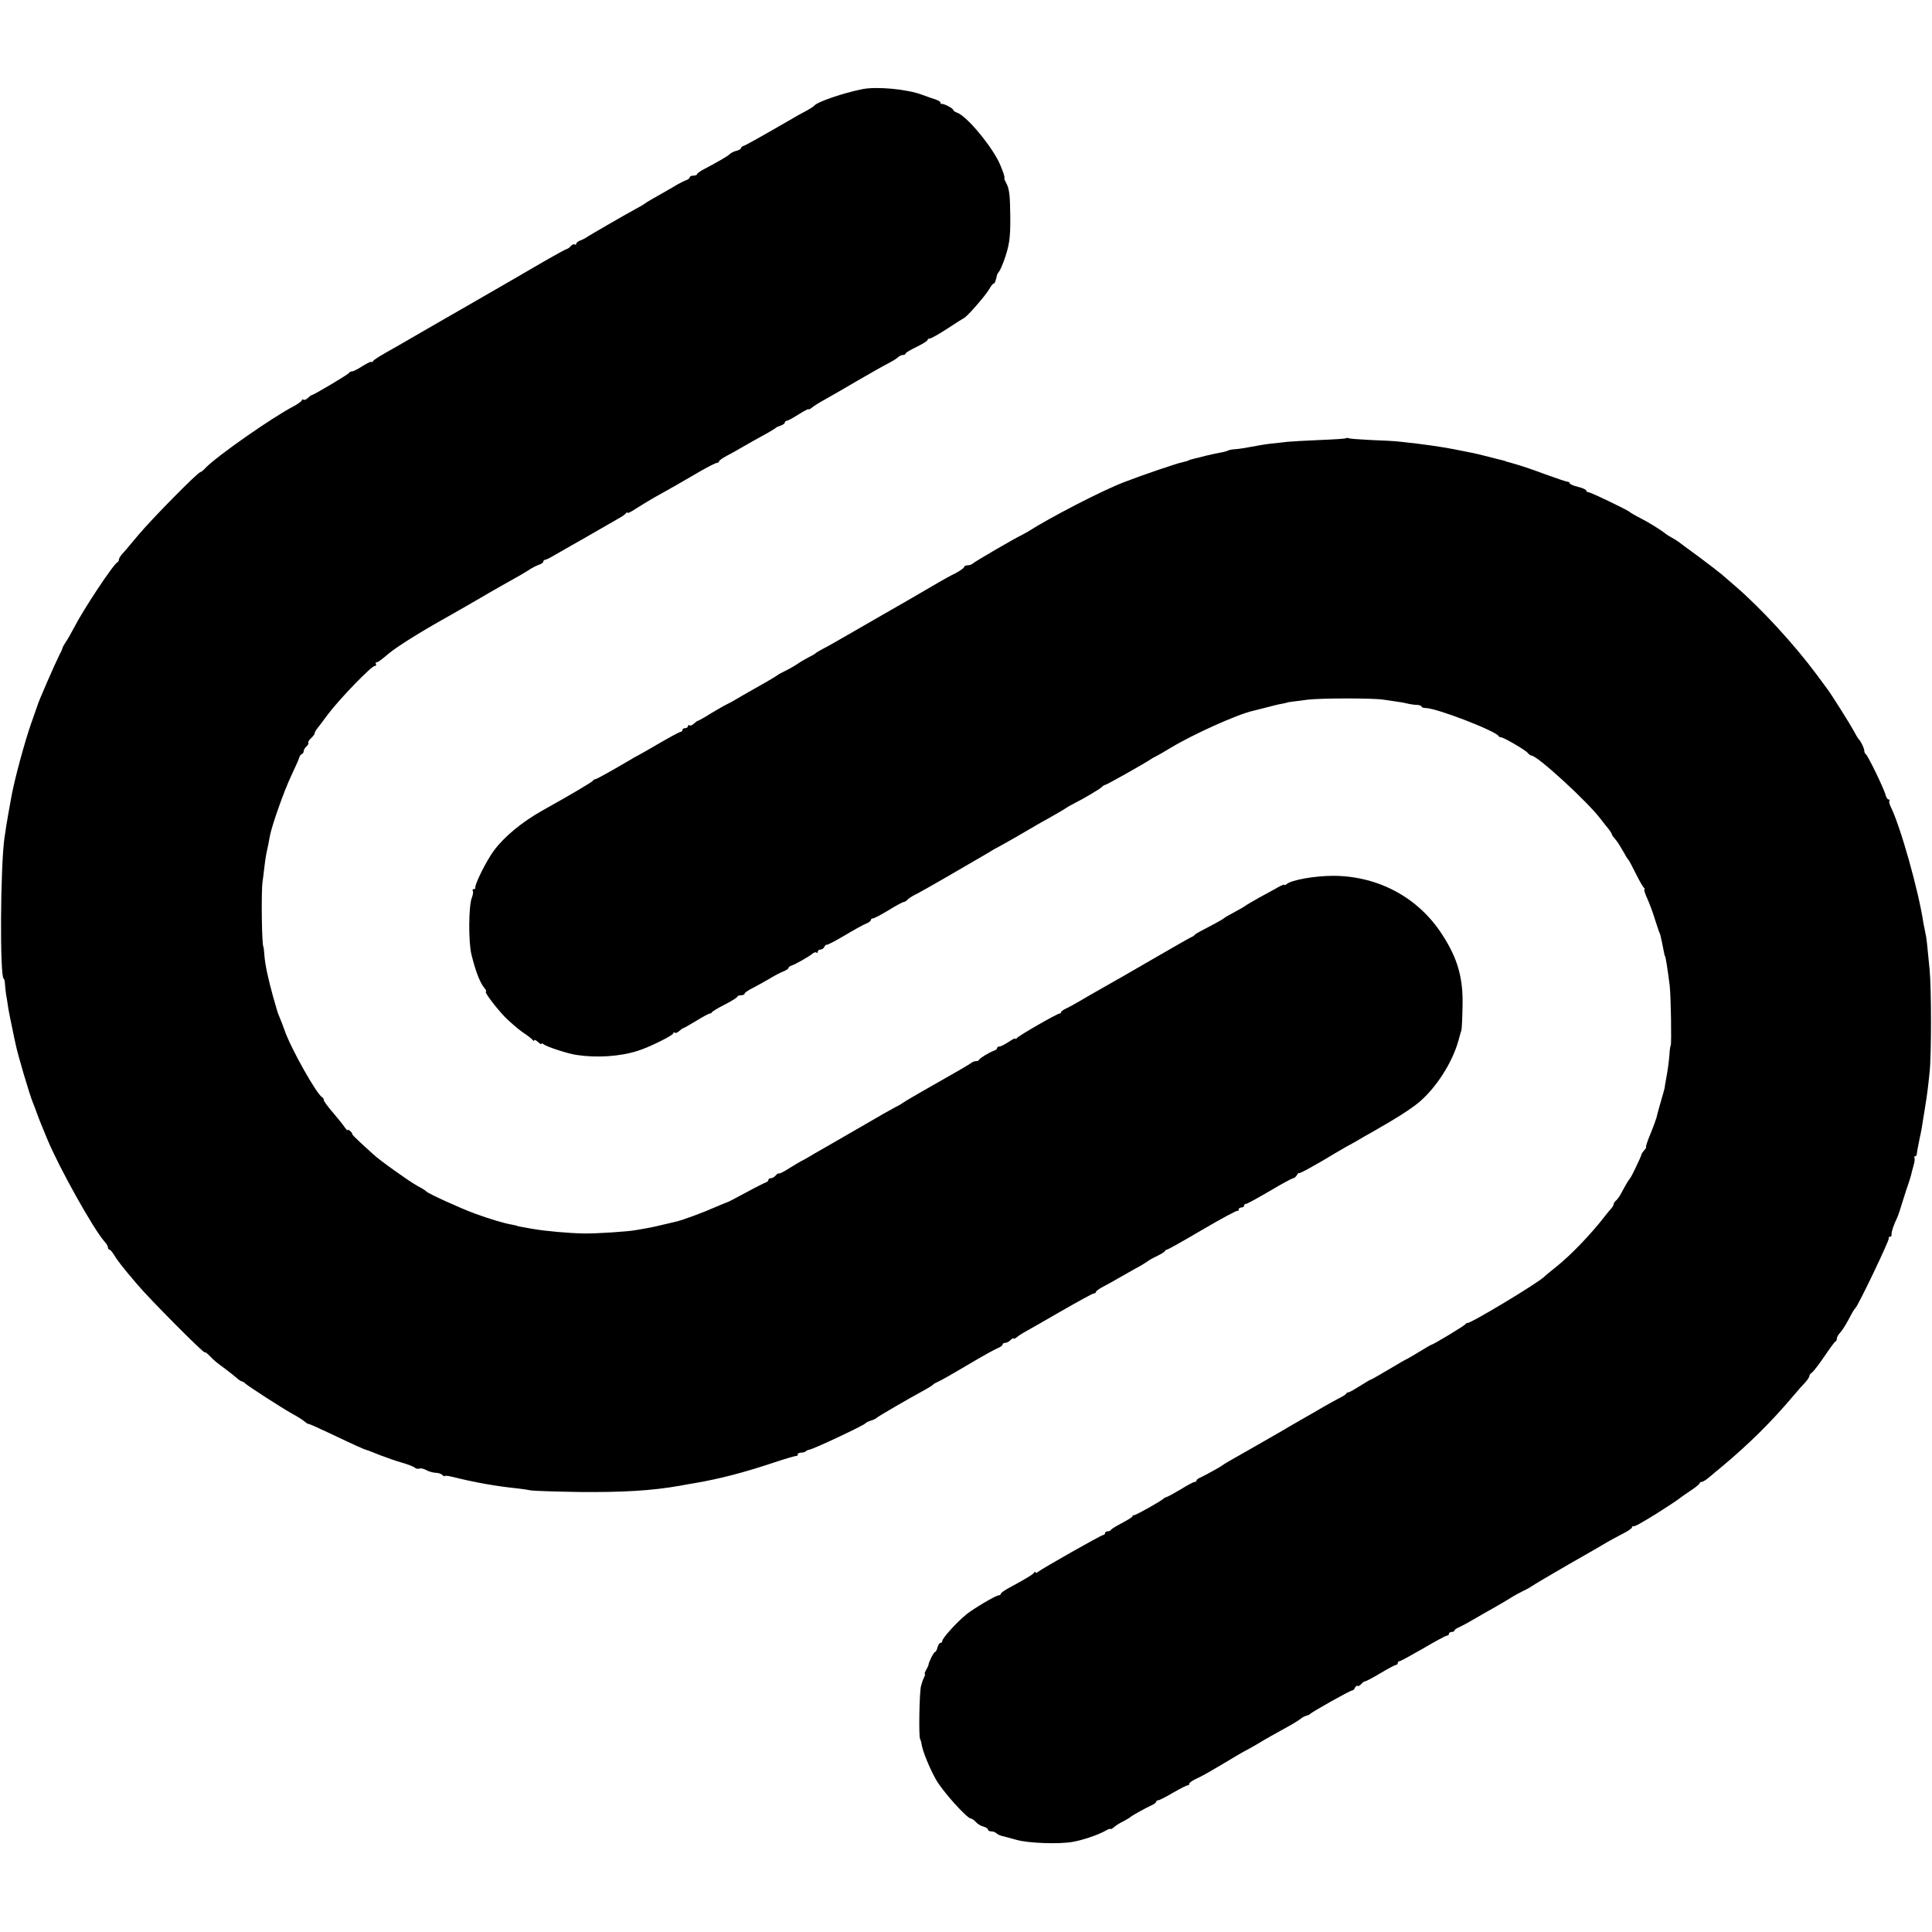
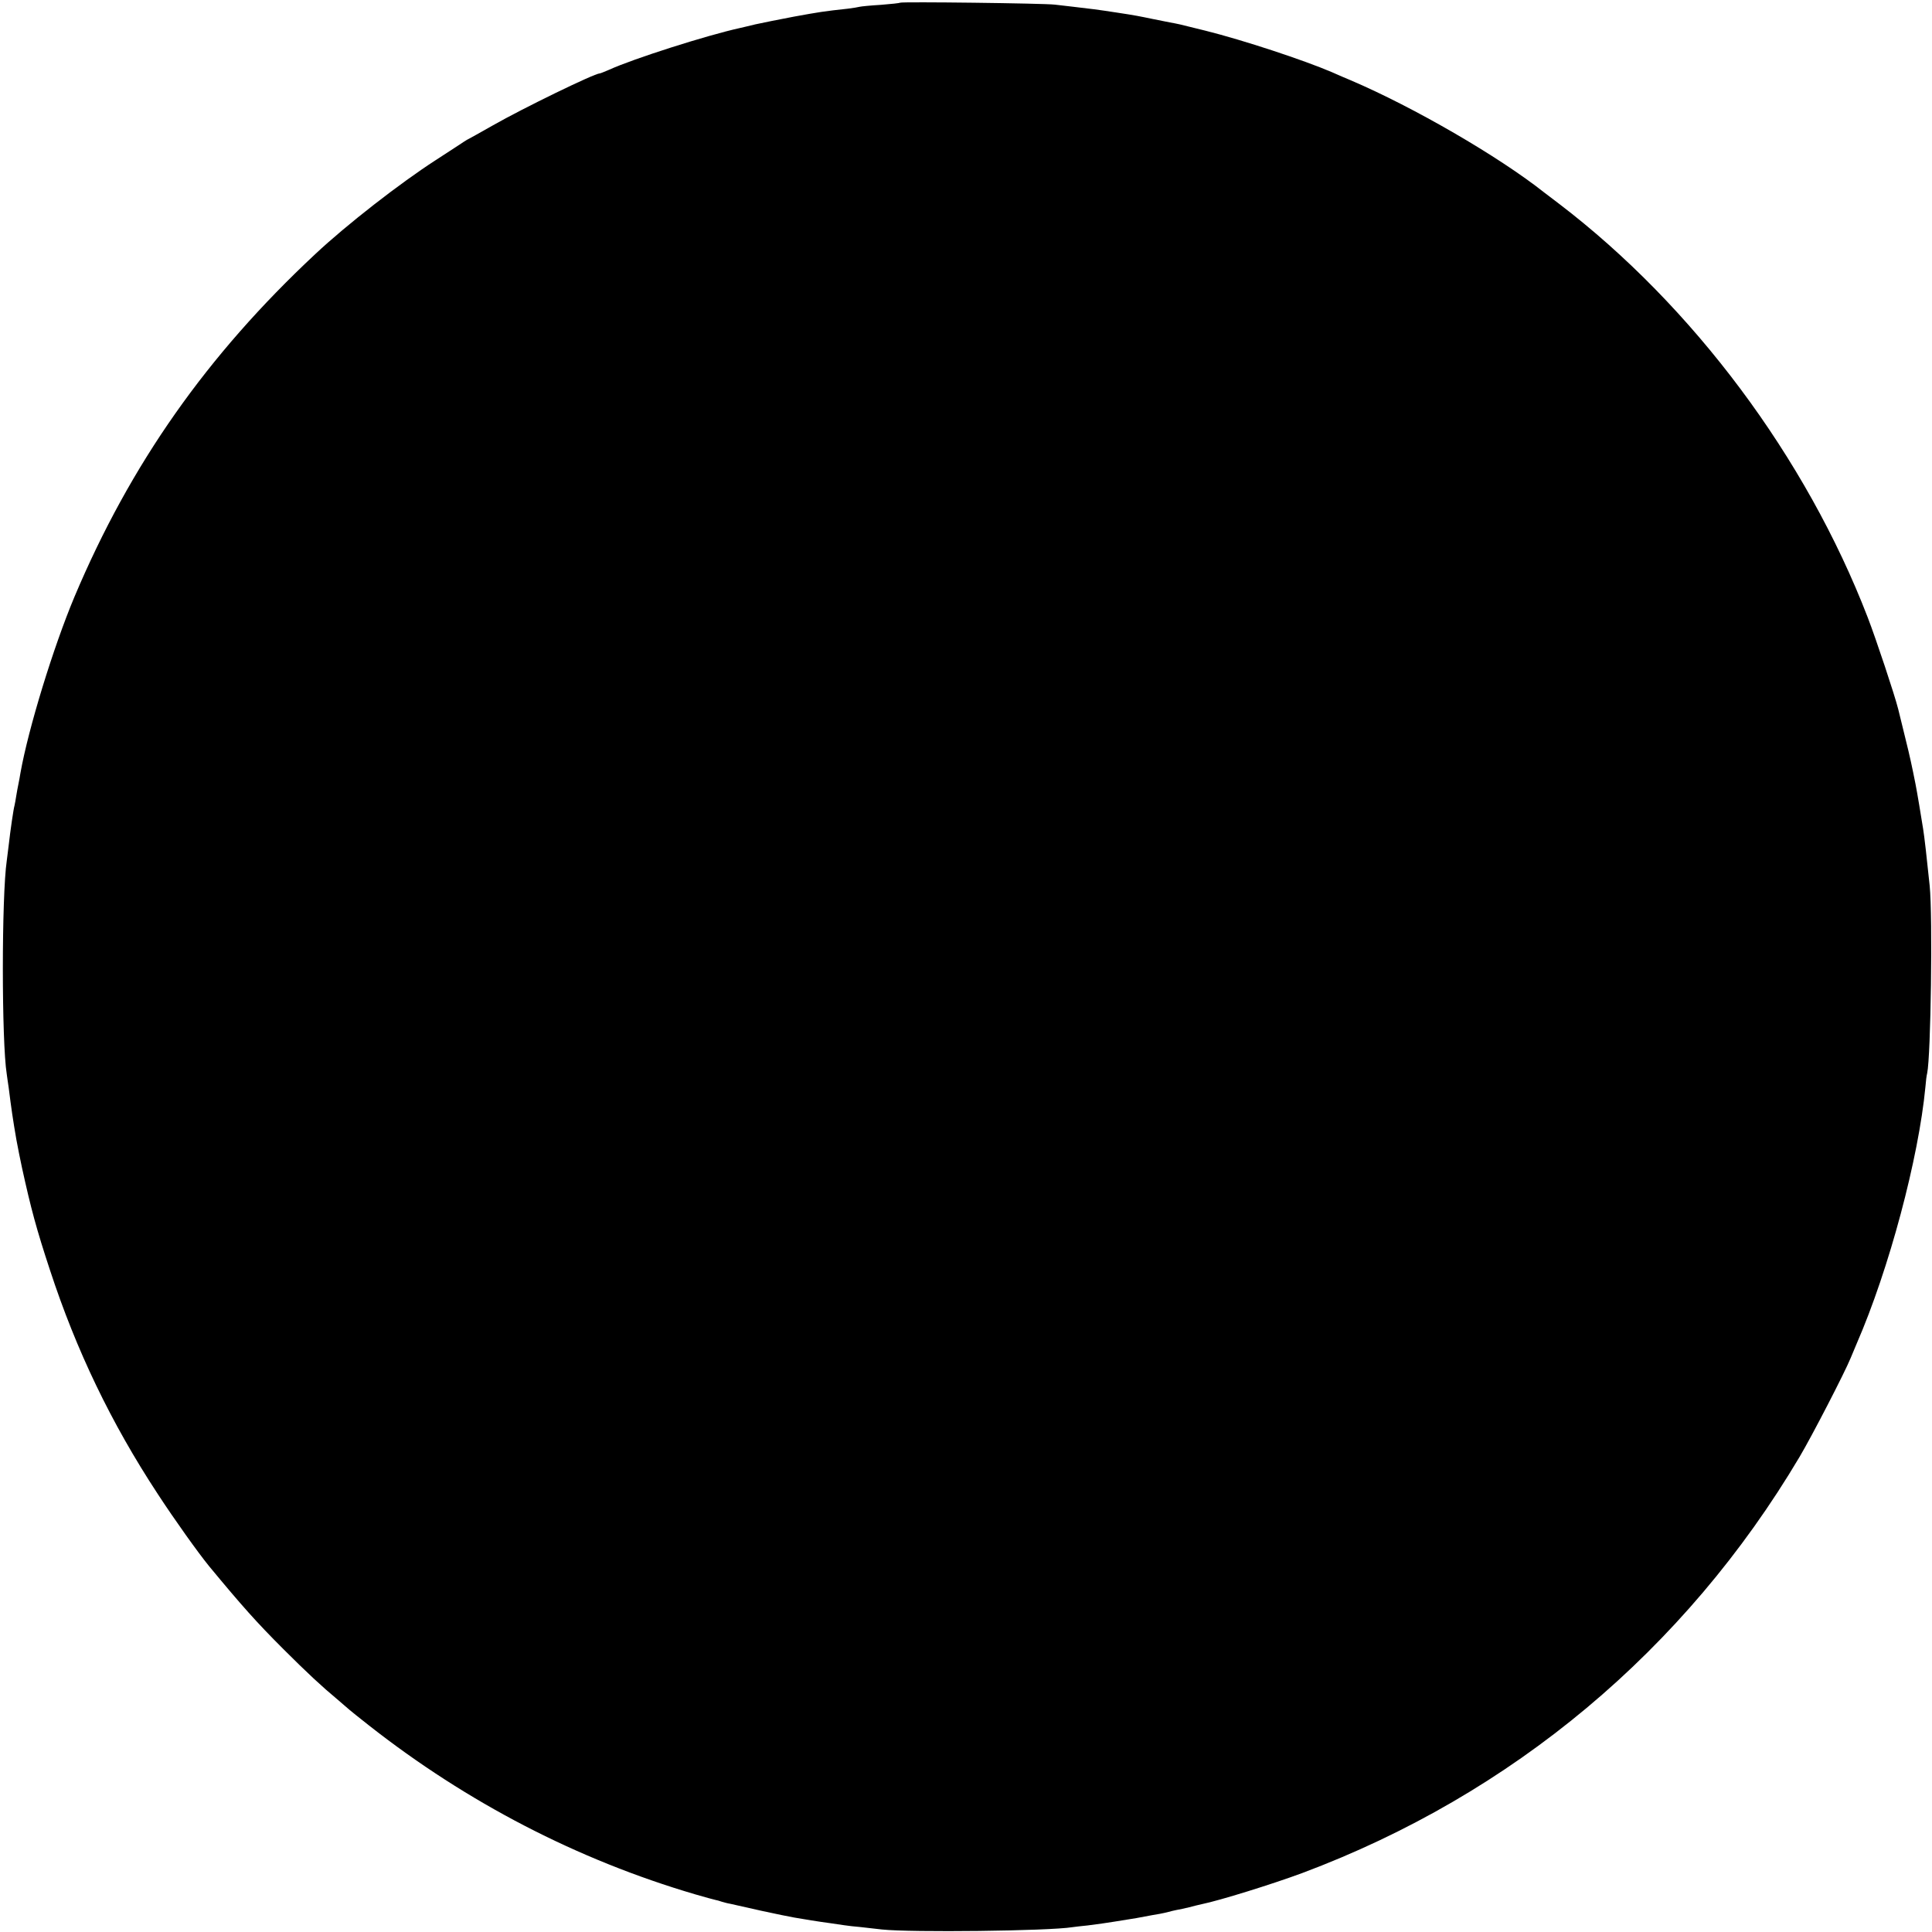
- <svg xmlns="http://www.w3.org/2000/svg" version="1.0" width="1056pt" height="1056pt" viewBox="0 0 1056 1056" preserveAspectRatio="xMidYMid meet">
-   <g transform="translate(0,1056) scale(0.1,-0.1)" fill="#000000" stroke="none">
-     <path d="M4715 10073 c-106 -21 -249 -70 -265 -91 -3 -4 -23 -17 -45 -29 -22 -11 -54 -29 -72 -40 -161 -93 -260 -149 -270 -151 -7 -2 -13 -7 -13 -12 0 -4 -11 -11 -24 -14 -14 -3 -31 -12 -38 -19 -13 -12 -54 -36 -135 -79 -24 -12 -43 -26 -43 -30 0 -4 -9 -8 -20 -8 -11 0 -20 -4 -20 -9 0 -5 -8 -11 -17 -15 -10 -3 -31 -14 -48 -23 -16 -10 -61 -36 -100 -58 -38 -21 -72 -41 -75 -44 -3 -3 -25 -17 -50 -30 -50 -27 -257 -146 -280 -162 -8 -5 -23 -12 -32 -15 -10 -4 -18 -11 -18 -16 0 -5 -4 -7 -9 -4 -5 3 -14 -1 -21 -9 -7 -8 -16 -15 -20 -15 -4 0 -72 -37 -151 -83 -79 -46 -218 -127 -309 -179 -91 -53 -181 -104 -200 -115 -19 -11 -80 -46 -135 -78 -55 -32 -116 -67 -135 -78 -93 -52 -126 -72 -132 -82 -4 -5 -8 -7 -8 -3 0 4 -21 -6 -47 -22 -26 -17 -52 -30 -59 -30 -7 0 -14 -4 -16 -8 -3 -8 -195 -122 -205 -122 -3 0 -11 -7 -20 -15 -8 -8 -19 -13 -24 -10 -5 4 -9 2 -9 -3 0 -4 -19 -18 -42 -31 -120 -62 -424 -275 -484 -338 -12 -13 -24 -23 -28 -23 -14 0 -269 -259 -343 -348 -43 -52 -84 -100 -91 -107 -6 -8 -12 -18 -12 -23 0 -6 -3 -12 -7 -14 -22 -9 -189 -262 -239 -360 -15 -29 -35 -64 -45 -78 -9 -14 -17 -28 -18 -33 0 -4 -7 -20 -16 -36 -25 -50 -116 -258 -120 -276 -2 -5 -17 -50 -35 -100 -35 -100 -87 -292 -106 -390 -10 -54 -25 -139 -30 -170 -2 -16 -6 -43 -9 -60 -23 -152 -27 -775 -4 -775 3 0 6 -17 7 -39 2 -21 5 -49 8 -62 2 -13 7 -42 10 -64 4 -22 13 -69 21 -105 7 -36 16 -76 19 -90 11 -55 76 -274 93 -315 5 -11 14 -36 21 -55 7 -19 16 -44 21 -55 4 -11 22 -54 39 -95 65 -156 252 -490 311 -556 11 -11 19 -26 19 -32 0 -7 4 -12 8 -12 4 0 15 -12 24 -27 20 -33 42 -62 127 -162 68 -81 371 -386 371 -373 0 4 11 -4 25 -18 27 -28 33 -33 90 -75 22 -17 49 -38 59 -47 11 -10 23 -18 27 -18 4 0 14 -6 21 -13 18 -16 191 -128 253 -163 28 -15 58 -34 69 -43 10 -9 20 -15 22 -14 2 2 54 -22 116 -51 141 -67 190 -89 203 -92 6 -1 38 -14 73 -28 34 -13 88 -32 120 -41 31 -9 63 -21 69 -27 7 -6 19 -8 26 -5 7 3 24 -1 38 -9 13 -7 35 -13 49 -14 15 0 31 -5 38 -12 7 -7 12 -9 12 -6 0 3 17 2 38 -3 126 -32 248 -53 357 -64 28 -3 61 -8 75 -11 14 -3 135 -7 270 -9 235 -2 392 7 545 34 33 6 71 13 85 15 134 23 269 58 430 112 63 21 118 37 123 36 4 -1 7 2 7 8 0 5 8 10 18 10 10 0 22 3 26 7 3 4 12 8 19 9 23 3 299 133 307 144 3 4 16 11 30 15 14 4 27 11 30 14 4 6 174 105 268 156 20 11 39 23 42 27 3 4 17 11 30 17 14 6 86 47 160 91 74 44 147 85 163 91 15 6 27 15 27 20 0 5 6 9 14 9 8 0 22 7 30 16 9 8 16 12 16 8 0 -4 8 -1 18 7 9 8 26 19 37 25 11 6 99 56 196 112 97 56 181 102 187 102 7 0 12 4 12 8 0 5 19 19 43 31 23 12 59 32 79 44 21 12 61 35 90 51 29 15 60 34 68 40 8 7 33 21 55 31 22 11 42 23 43 28 2 4 7 7 11 7 5 0 92 49 194 109 102 60 188 106 191 103 4 -3 6 0 6 6 0 7 7 12 15 12 8 0 15 5 15 10 0 6 5 10 11 10 6 0 64 32 129 70 65 39 123 70 129 70 5 0 15 8 20 18 6 9 11 14 11 10 0 -6 96 47 205 113 17 10 41 24 55 32 14 7 42 23 63 35 20 12 54 32 75 43 132 75 214 127 259 165 95 81 180 215 214 334 7 25 14 52 17 60 2 8 5 66 6 129 4 155 -26 261 -110 391 -130 203 -348 321 -594 323 -103 0 -228 -22 -257 -45 -7 -6 -13 -8 -13 -4 0 3 -16 -3 -35 -14 -19 -11 -65 -36 -102 -56 -37 -21 -70 -40 -73 -43 -3 -3 -30 -19 -60 -35 -30 -16 -57 -31 -60 -35 -5 -5 -46 -28 -125 -69 -16 -8 -32 -18 -35 -22 -3 -4 -10 -9 -16 -11 -6 -2 -92 -51 -192 -109 -207 -120 -192 -111 -296 -170 -44 -25 -100 -57 -125 -72 -25 -15 -58 -33 -73 -40 -16 -7 -28 -16 -28 -20 0 -4 -4 -8 -9 -8 -13 0 -225 -122 -233 -134 -4 -6 -8 -7 -8 -3 0 4 -17 -4 -37 -18 -21 -14 -43 -25 -50 -25 -7 0 -13 -4 -13 -9 0 -5 -8 -11 -17 -14 -24 -8 -77 -40 -81 -49 -2 -5 -10 -8 -18 -8 -8 0 -20 -5 -27 -11 -7 -6 -91 -55 -187 -109 -96 -54 -179 -103 -185 -108 -5 -4 -23 -15 -40 -23 -16 -9 -46 -25 -65 -36 -37 -22 -178 -103 -315 -182 -44 -25 -89 -51 -100 -58 -11 -7 -27 -15 -35 -19 -8 -4 -38 -22 -67 -40 -28 -18 -53 -31 -56 -28 -2 2 -10 -2 -17 -11 -7 -8 -19 -15 -26 -15 -8 0 -14 -4 -14 -9 0 -5 -6 -11 -12 -13 -7 -2 -57 -27 -110 -56 -54 -29 -101 -54 -105 -54 -4 -1 -35 -14 -68 -28 -55 -25 -169 -67 -205 -76 -103 -25 -140 -33 -170 -38 -19 -3 -45 -8 -57 -10 -35 -7 -211 -19 -278 -18 -82 1 -216 13 -290 26 -16 3 -41 8 -55 10 -14 3 -25 5 -25 6 0 1 -11 3 -25 6 -40 6 -129 33 -205 61 -79 29 -257 110 -265 121 -3 4 -25 18 -50 31 -42 23 -207 140 -240 172 -9 8 -39 35 -67 61 -28 26 -50 48 -48 50 2 2 -3 9 -11 16 -8 7 -14 9 -14 5 0 -4 -8 4 -17 17 -9 14 -39 50 -65 81 -26 30 -48 60 -48 66 0 6 -4 13 -8 15 -28 11 -174 270 -207 368 -6 17 -18 49 -27 70 -6 14 -12 30 -13 35 -2 6 -12 42 -23 80 -26 94 -43 171 -47 225 -2 25 -4 45 -5 45 -9 0 -13 300 -5 355 3 19 7 55 10 80 3 25 7 56 10 70 8 36 15 71 20 100 11 59 78 248 116 328 23 48 43 94 45 102 2 8 8 16 13 18 6 2 11 9 11 17 0 7 7 18 15 25 8 7 13 16 10 20 -2 4 4 15 15 25 11 10 20 22 20 27 0 5 5 14 10 21 6 7 34 44 62 82 63 84 238 265 256 265 7 0 10 5 7 10 -3 6 -2 10 3 10 8 0 18 7 67 48 47 39 170 116 320 200 36 20 180 103 195 112 24 15 143 82 175 100 17 9 48 27 70 41 22 15 50 29 63 33 12 4 22 12 22 17 0 5 4 9 9 9 5 0 30 12 56 28 26 15 64 36 84 48 20 11 53 30 74 42 57 33 130 75 198 114 13 7 27 18 31 23 4 6 8 6 8 2 0 -4 19 5 43 21 23 15 69 43 102 62 90 50 127 71 261 149 39 22 76 41 83 41 6 0 11 4 11 8 0 5 19 18 43 31 23 12 56 30 72 40 39 23 111 63 155 87 19 11 37 22 40 25 3 4 15 9 28 13 12 4 22 12 22 17 0 5 5 9 10 9 6 0 35 16 65 35 30 19 55 32 55 28 0 -3 8 1 18 9 9 8 42 29 72 45 30 17 111 63 180 104 69 40 143 82 165 93 22 11 46 26 53 33 7 7 20 13 28 13 8 0 14 3 14 8 0 4 27 20 60 36 33 16 60 33 60 38 0 4 6 8 13 8 7 0 51 25 97 55 46 30 85 55 86 55 12 0 115 117 140 158 10 18 21 32 25 32 6 0 11 12 19 48 1 4 6 12 11 18 5 6 16 31 25 55 31 86 37 126 36 244 -1 118 -5 154 -23 186 -7 13 -11 24 -10 24 8 0 -16 66 -37 105 -58 105 -176 241 -223 255 -10 4 -19 10 -19 14 0 9 -51 35 -62 33 -5 -1 -8 2 -8 7 0 7 -15 15 -50 25 -3 1 -25 9 -50 18 -82 31 -246 46 -325 31z" />
-     <path d="M7358 8165 c-3 -3 -67 -7 -144 -10 -76 -3 -157 -8 -179 -10 -22 -3 -62 -7 -90 -10 -27 -3 -75 -11 -105 -17 -30 -6 -69 -12 -86 -13 -17 -1 -35 -4 -40 -7 -5 -3 -25 -9 -44 -12 -19 -3 -53 -11 -75 -16 -22 -6 -51 -13 -64 -16 -14 -3 -28 -7 -33 -10 -5 -3 -19 -7 -33 -10 -28 -5 -217 -69 -320 -109 -119 -45 -407 -194 -530 -273 -11 -6 -27 -15 -35 -19 -26 -11 -255 -144 -264 -154 -6 -5 -18 -9 -28 -9 -10 0 -18 -4 -18 -9 0 -5 -21 -20 -47 -34 -27 -13 -62 -33 -80 -43 -81 -48 -291 -169 -318 -184 -16 -9 -91 -52 -165 -95 -74 -43 -148 -85 -165 -93 -16 -9 -32 -18 -35 -21 -3 -3 -18 -13 -35 -21 -16 -8 -46 -25 -65 -38 -19 -13 -51 -31 -70 -40 -19 -9 -37 -19 -40 -22 -3 -3 -52 -33 -110 -65 -58 -33 -114 -65 -125 -72 -11 -7 -29 -16 -41 -22 -11 -5 -51 -28 -88 -50 -36 -23 -69 -41 -72 -41 -3 0 -12 -7 -21 -15 -8 -8 -19 -13 -24 -10 -5 4 -9 1 -9 -4 0 -6 -7 -11 -15 -11 -8 0 -15 -4 -15 -10 0 -5 -4 -10 -9 -10 -6 0 -58 -28 -118 -63 -59 -35 -115 -66 -123 -70 -8 -4 -24 -13 -35 -20 -86 -51 -186 -107 -191 -106 -4 0 -10 -3 -13 -8 -5 -8 -120 -76 -276 -163 -112 -63 -208 -142 -266 -220 -40 -54 -105 -184 -101 -202 1 -5 -3 -8 -9 -8 -5 0 -8 -4 -5 -9 4 -5 1 -22 -5 -38 -18 -43 -19 -245 -2 -311 23 -93 47 -155 72 -184 8 -10 11 -18 7 -18 -11 0 48 -79 101 -136 27 -27 71 -66 98 -85 28 -18 53 -38 57 -44 4 -5 8 -6 8 -1 0 5 9 1 20 -9 11 -10 20 -15 20 -10 0 4 6 2 13 -4 17 -13 130 -50 177 -57 110 -17 238 -9 335 22 64 20 195 85 195 96 0 5 4 7 9 3 5 -3 16 2 24 10 9 8 18 15 21 15 3 0 35 18 71 40 36 22 69 40 74 40 5 0 11 3 13 8 2 4 33 23 71 42 37 19 67 38 67 42 0 4 9 8 20 8 11 0 20 4 20 9 0 5 19 18 43 30 23 12 65 35 92 51 28 17 62 35 78 41 15 6 27 14 27 19 0 4 8 10 18 13 21 7 97 50 115 66 8 6 17 8 20 4 4 -3 7 -1 7 5 0 7 7 12 15 12 9 0 18 7 21 15 4 8 9 13 13 11 3 -2 47 21 96 50 50 30 102 59 118 65 15 6 27 15 27 20 0 5 5 9 11 9 6 0 45 20 86 45 40 25 78 45 83 45 5 0 15 6 22 14 8 8 32 23 54 33 21 11 95 53 164 93 69 40 141 82 160 93 19 11 49 28 65 38 17 11 37 22 45 26 8 4 53 29 100 56 120 70 149 87 200 115 25 14 56 32 70 41 14 10 36 22 50 29 48 24 140 78 152 90 7 7 15 12 19 12 7 0 215 117 249 140 8 6 22 13 30 17 8 4 44 24 78 45 122 74 368 185 452 203 8 2 42 11 75 19 33 9 71 18 85 20 14 3 25 5 25 6 0 1 14 3 30 5 17 2 55 7 85 11 69 8 350 9 410 0 25 -4 59 -9 75 -11 17 -2 44 -7 60 -11 17 -4 40 -7 53 -7 12 -1 22 -5 22 -9 0 -4 10 -8 23 -8 57 0 378 -123 398 -153 3 -5 9 -8 13 -7 11 2 133 -69 146 -85 7 -8 16 -15 21 -15 32 0 310 -255 379 -348 14 -18 33 -43 43 -54 9 -12 17 -24 17 -28 0 -3 8 -15 18 -26 16 -19 23 -31 55 -86 6 -13 15 -25 18 -28 3 -3 21 -36 40 -75 19 -38 39 -73 44 -77 6 -4 7 -8 3 -8 -4 0 3 -24 16 -52 13 -29 31 -78 40 -108 10 -30 20 -62 23 -70 4 -8 7 -17 8 -20 2 -6 15 -68 20 -95 2 -11 4 -20 5 -20 4 0 15 -73 26 -160 7 -58 11 -318 6 -329 -3 -5 -6 -27 -7 -50 -3 -40 -10 -91 -21 -148 -3 -15 -5 -30 -5 -33 0 -2 -9 -35 -20 -72 -11 -38 -22 -77 -24 -89 -3 -11 -18 -53 -34 -92 -17 -40 -27 -72 -24 -72 3 0 -1 -8 -10 -17 -8 -10 -16 -21 -16 -26 -1 -9 -54 -120 -61 -127 -7 -7 -27 -41 -46 -77 -9 -18 -22 -37 -30 -44 -8 -6 -14 -16 -14 -21 0 -5 -6 -15 -12 -22 -7 -7 -24 -28 -38 -46 -70 -91 -183 -210 -265 -275 -28 -22 -57 -46 -65 -54 -37 -36 -410 -260 -419 -252 -2 1 -7 -1 -10 -6 -6 -9 -178 -113 -187 -113 -2 0 -33 -18 -69 -40 -36 -22 -67 -40 -69 -40 -2 0 -45 -25 -95 -55 -51 -30 -94 -55 -97 -55 -3 0 -30 -16 -60 -35 -30 -19 -58 -35 -63 -35 -5 0 -11 -3 -13 -7 -1 -5 -19 -16 -38 -25 -19 -10 -57 -31 -85 -47 -27 -16 -84 -49 -125 -72 -41 -24 -87 -50 -101 -59 -42 -24 -261 -150 -294 -168 -16 -10 -32 -19 -35 -22 -6 -6 -86 -50 -117 -65 -13 -5 -23 -13 -23 -17 0 -5 -5 -8 -10 -8 -6 0 -41 -18 -77 -41 -37 -22 -72 -41 -78 -42 -5 -1 -12 -5 -15 -8 -10 -12 -155 -93 -162 -91 -5 1 -8 -1 -8 -6 0 -4 -26 -20 -58 -37 -31 -16 -58 -33 -60 -37 -2 -5 -10 -8 -18 -8 -8 0 -14 -4 -14 -10 0 -5 -5 -10 -10 -10 -11 0 -333 -183 -357 -202 -7 -6 -13 -7 -13 -2 0 5 -4 4 -8 -2 -6 -10 -46 -34 -144 -87 -21 -12 -38 -24 -38 -29 0 -4 -5 -8 -12 -8 -15 0 -141 -75 -176 -104 -56 -46 -132 -131 -132 -146 0 -5 -4 -10 -10 -10 -5 0 -12 -11 -16 -25 -3 -14 -10 -25 -14 -25 -6 0 -34 -54 -35 -70 0 -3 -6 -15 -13 -28 -7 -12 -10 -22 -7 -22 3 0 1 -8 -4 -18 -6 -11 -13 -32 -17 -48 -9 -37 -13 -276 -5 -289 3 -5 7 -18 8 -28 6 -39 44 -132 79 -194 35 -63 170 -213 191 -213 6 0 18 -9 27 -19 10 -11 28 -22 42 -25 13 -4 24 -11 24 -16 0 -6 8 -10 18 -10 10 0 23 -5 28 -10 6 -6 19 -12 30 -15 10 -2 46 -12 79 -21 64 -19 238 -25 310 -11 56 10 134 37 173 58 17 10 32 16 32 12 0 -3 8 1 18 9 9 9 33 24 52 33 19 10 37 21 40 24 5 6 78 47 117 65 13 6 23 14 23 19 0 4 5 7 11 7 6 0 43 19 82 42 40 23 75 41 80 40 4 -1 7 2 7 8 0 5 15 16 33 25 38 17 75 38 232 132 11 7 27 15 35 20 8 4 38 20 65 36 61 37 93 54 170 97 33 18 67 39 75 46 8 7 22 14 30 16 8 2 17 5 20 9 11 12 219 129 230 129 6 0 13 7 16 15 4 8 10 13 14 10 4 -3 13 2 20 10 7 8 16 15 21 15 5 0 43 20 85 45 41 25 80 45 85 45 5 0 9 5 9 10 0 6 4 10 9 10 6 0 64 32 130 70 66 39 124 70 130 70 6 0 11 5 11 10 0 6 7 10 15 10 8 0 15 4 15 8 0 4 12 13 28 19 15 7 50 26 77 42 28 16 75 44 105 60 30 17 73 42 95 56 22 14 55 32 74 41 18 8 38 20 45 25 6 5 94 57 196 116 102 58 199 114 215 124 17 10 54 30 83 45 28 14 52 30 52 35 0 5 3 8 8 7 7 -3 44 18 125 68 68 43 122 79 127 84 3 3 29 21 57 40 29 19 53 38 53 43 0 4 5 7 11 7 6 0 26 12 44 28 18 15 47 40 66 55 148 124 268 242 389 385 25 30 55 64 68 77 12 13 22 29 22 34 0 6 6 14 13 18 7 4 38 44 68 88 30 44 57 82 62 83 4 2 7 9 7 16 0 7 8 21 18 32 15 17 32 44 66 109 6 11 14 22 17 25 14 10 188 374 183 382 -3 4 0 8 6 8 6 0 10 6 9 13 -2 11 10 49 31 92 5 11 19 52 30 90 12 39 26 81 31 95 5 14 11 34 14 45 2 11 9 35 14 54 6 19 8 38 5 42 -3 5 -1 9 4 9 5 0 9 6 9 13 1 12 8 49 18 97 6 24 10 49 19 108 3 15 7 43 10 62 8 48 14 92 23 180 10 92 10 457 0 560 -14 146 -17 175 -23 200 -3 14 -8 39 -11 55 -26 175 -126 531 -179 636 -7 15 -10 29 -7 33 4 3 2 6 -4 6 -6 0 -14 12 -17 26 -9 34 -98 218 -108 222 -4 2 -8 10 -8 18 0 14 -20 55 -31 64 -3 3 -14 21 -24 40 -16 32 -128 210 -148 235 -4 6 -31 42 -59 80 -122 164 -306 364 -444 482 -27 23 -60 52 -74 64 -14 12 -70 55 -125 96 -55 40 -105 77 -111 82 -5 4 -21 14 -34 21 -13 7 -29 17 -34 21 -24 20 -91 62 -140 87 -28 14 -53 29 -56 32 -8 10 -216 110 -229 110 -6 0 -11 4 -11 9 0 5 -20 14 -45 20 -25 6 -45 15 -45 19 0 5 -6 9 -12 9 -7 0 -62 19 -123 41 -91 34 -148 52 -207 68 -5 1 -9 2 -10 4 -2 1 -10 3 -18 5 -8 1 -44 11 -80 20 -36 9 -76 19 -90 21 -14 3 -56 11 -95 19 -68 13 -171 28 -285 40 -30 4 -106 8 -168 10 -62 3 -117 7 -121 10 -5 2 -10 2 -13 0z" />
+ <svg xmlns="http://www.w3.org/2000/svg" version="1.0" width="1000pt" height="1000pt" viewBox="0 0 1000 1000" preserveAspectRatio="xMidYMid meet">
+   <g transform="translate(0,1000) scale(0.1,-0.1)" fill="#000000" stroke="none">
+     <path d="M4659 9986 c-2 -2 -47 -7 -99 -11 -52 -3 -102 -8 -110 -10 -8 -2 -36 -7 -62 -10 -122 -13 -152 -18 -278 -41 -74 -14 -164 -32 -200 -40 -36 -9 -72 -17 -80 -19 -173 -38 -555 -160 -677 -216 -24 -10 -45 -19 -49 -19 -27 0 -397 -180 -553 -269 -69 -39 -126 -71 -127 -71 -2 0 -32 -19 -66 -42 -35 -23 -81 -53 -103 -67 -183 -118 -461 -334 -623 -486 -561 -524 -957 -1087 -1247 -1775 -109 -260 -238 -680 -279 -910 -3 -19 -8 -46 -11 -60 -3 -14 -8 -41 -11 -60 -3 -19 -7 -42 -9 -50 -5 -16 -21 -125 -30 -205 -3 -27 -8 -63 -10 -80 -27 -183 -27 -939 0 -1105 2 -14 6 -45 10 -70 13 -104 22 -167 40 -270 5 -28 22 -114 29 -145 46 -210 75 -318 145 -530 136 -415 316 -790 557 -1157 88 -135 209 -304 265 -373 172 -208 247 -292 385 -430 125 -125 202 -196 279 -260 33 -28 62 -53 65 -56 3 -3 48 -39 100 -80 508 -399 1079 -695 1688 -874 52 -15 99 -28 105 -29 7 -1 21 -5 32 -9 11 -3 31 -9 45 -11 14 -3 86 -19 160 -36 74 -16 151 -32 170 -35 19 -3 60 -10 90 -15 30 -5 73 -11 95 -14 22 -3 56 -8 75 -11 19 -3 55 -7 80 -9 25 -3 77 -9 115 -13 150 -16 862 -8 986 12 13 2 49 6 79 9 48 6 93 12 215 32 17 2 53 9 80 14 28 5 62 12 78 14 15 3 35 7 45 10 9 3 28 7 42 10 14 2 43 9 65 14 22 6 51 13 65 16 93 19 363 103 520 161 1087 407 1981 1154 2575 2155 64 108 233 435 264 511 8 19 22 52 31 74 168 386 321 961 356 1330 2 28 6 59 9 70 19 88 29 811 13 970 -14 137 -28 260 -34 295 -8 52 -33 201 -39 230 -18 91 -30 147 -52 235 -13 55 -31 125 -38 155 -18 72 -114 361 -158 475 -319 827 -904 1611 -1597 2140 -36 27 -69 53 -75 57 -237 188 -679 444 -1005 583 -36 15 -78 33 -95 41 -147 63 -459 166 -655 215 -152 38 -137 34 -185 43 -22 4 -60 12 -85 17 -73 15 -90 19 -190 34 -97 15 -137 20 -225 30 -27 3 -70 8 -95 11 -55 7 -795 16 -801 10z" />
  </g>
</svg>
